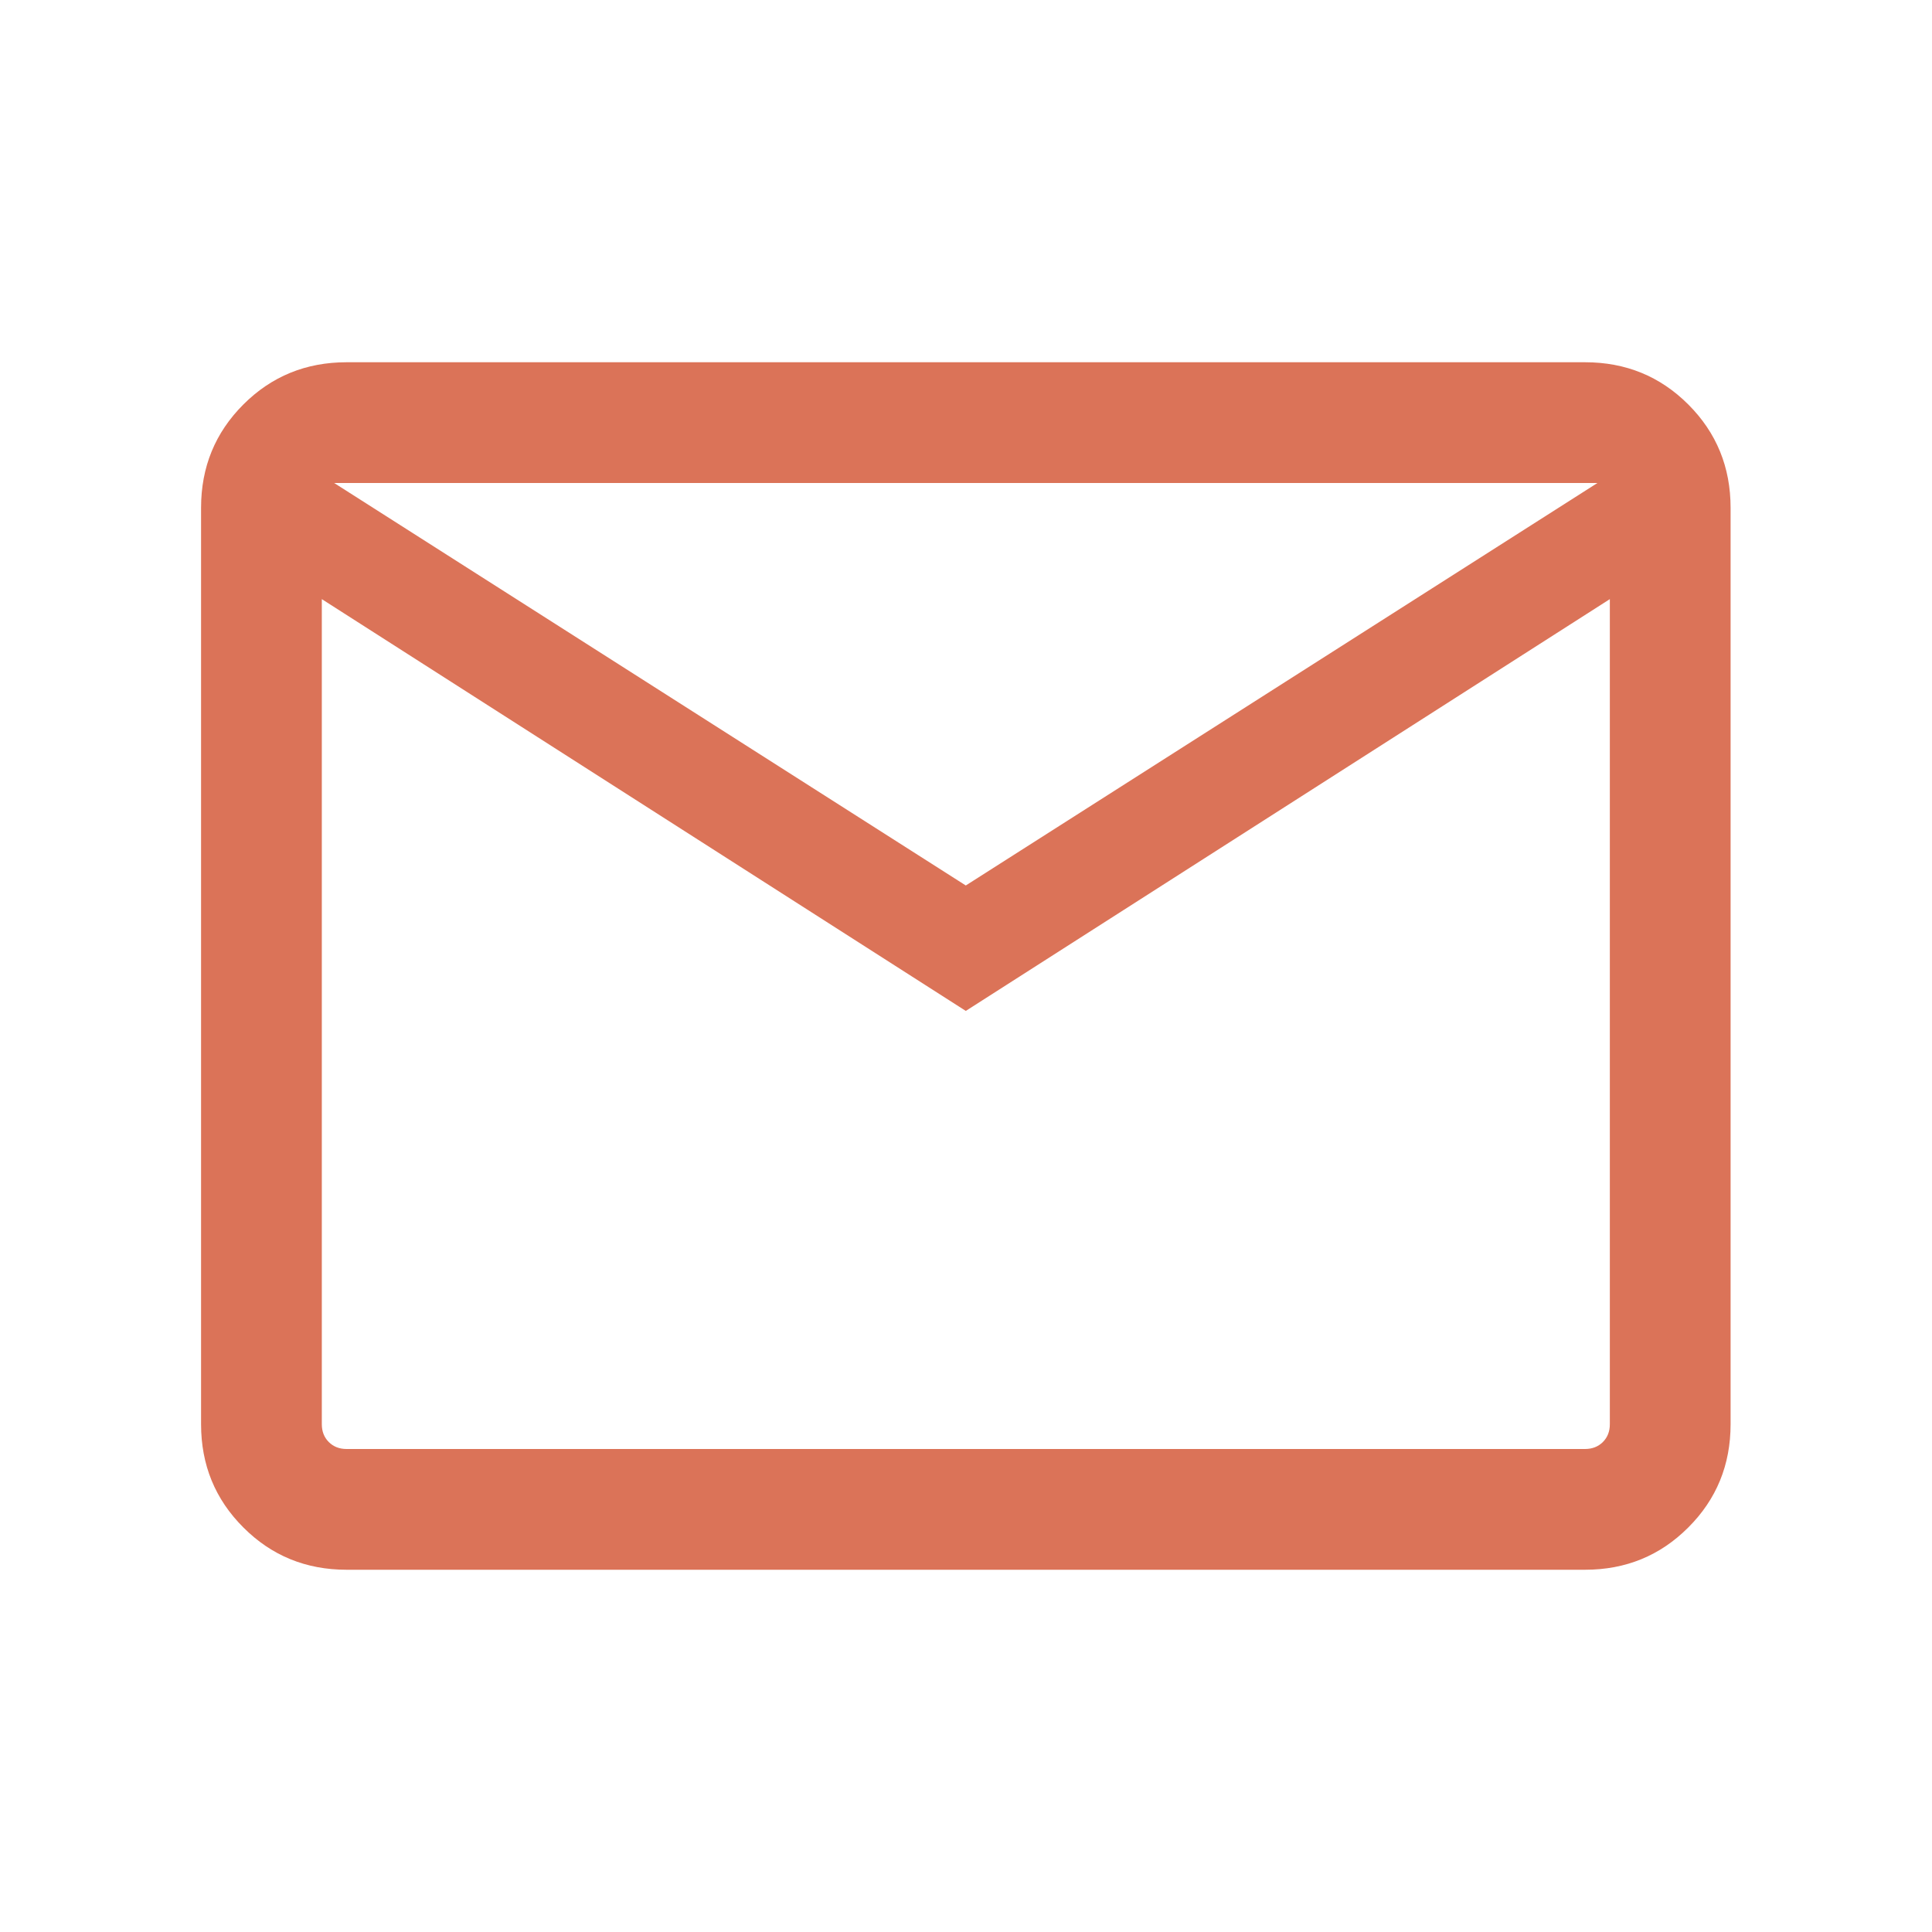
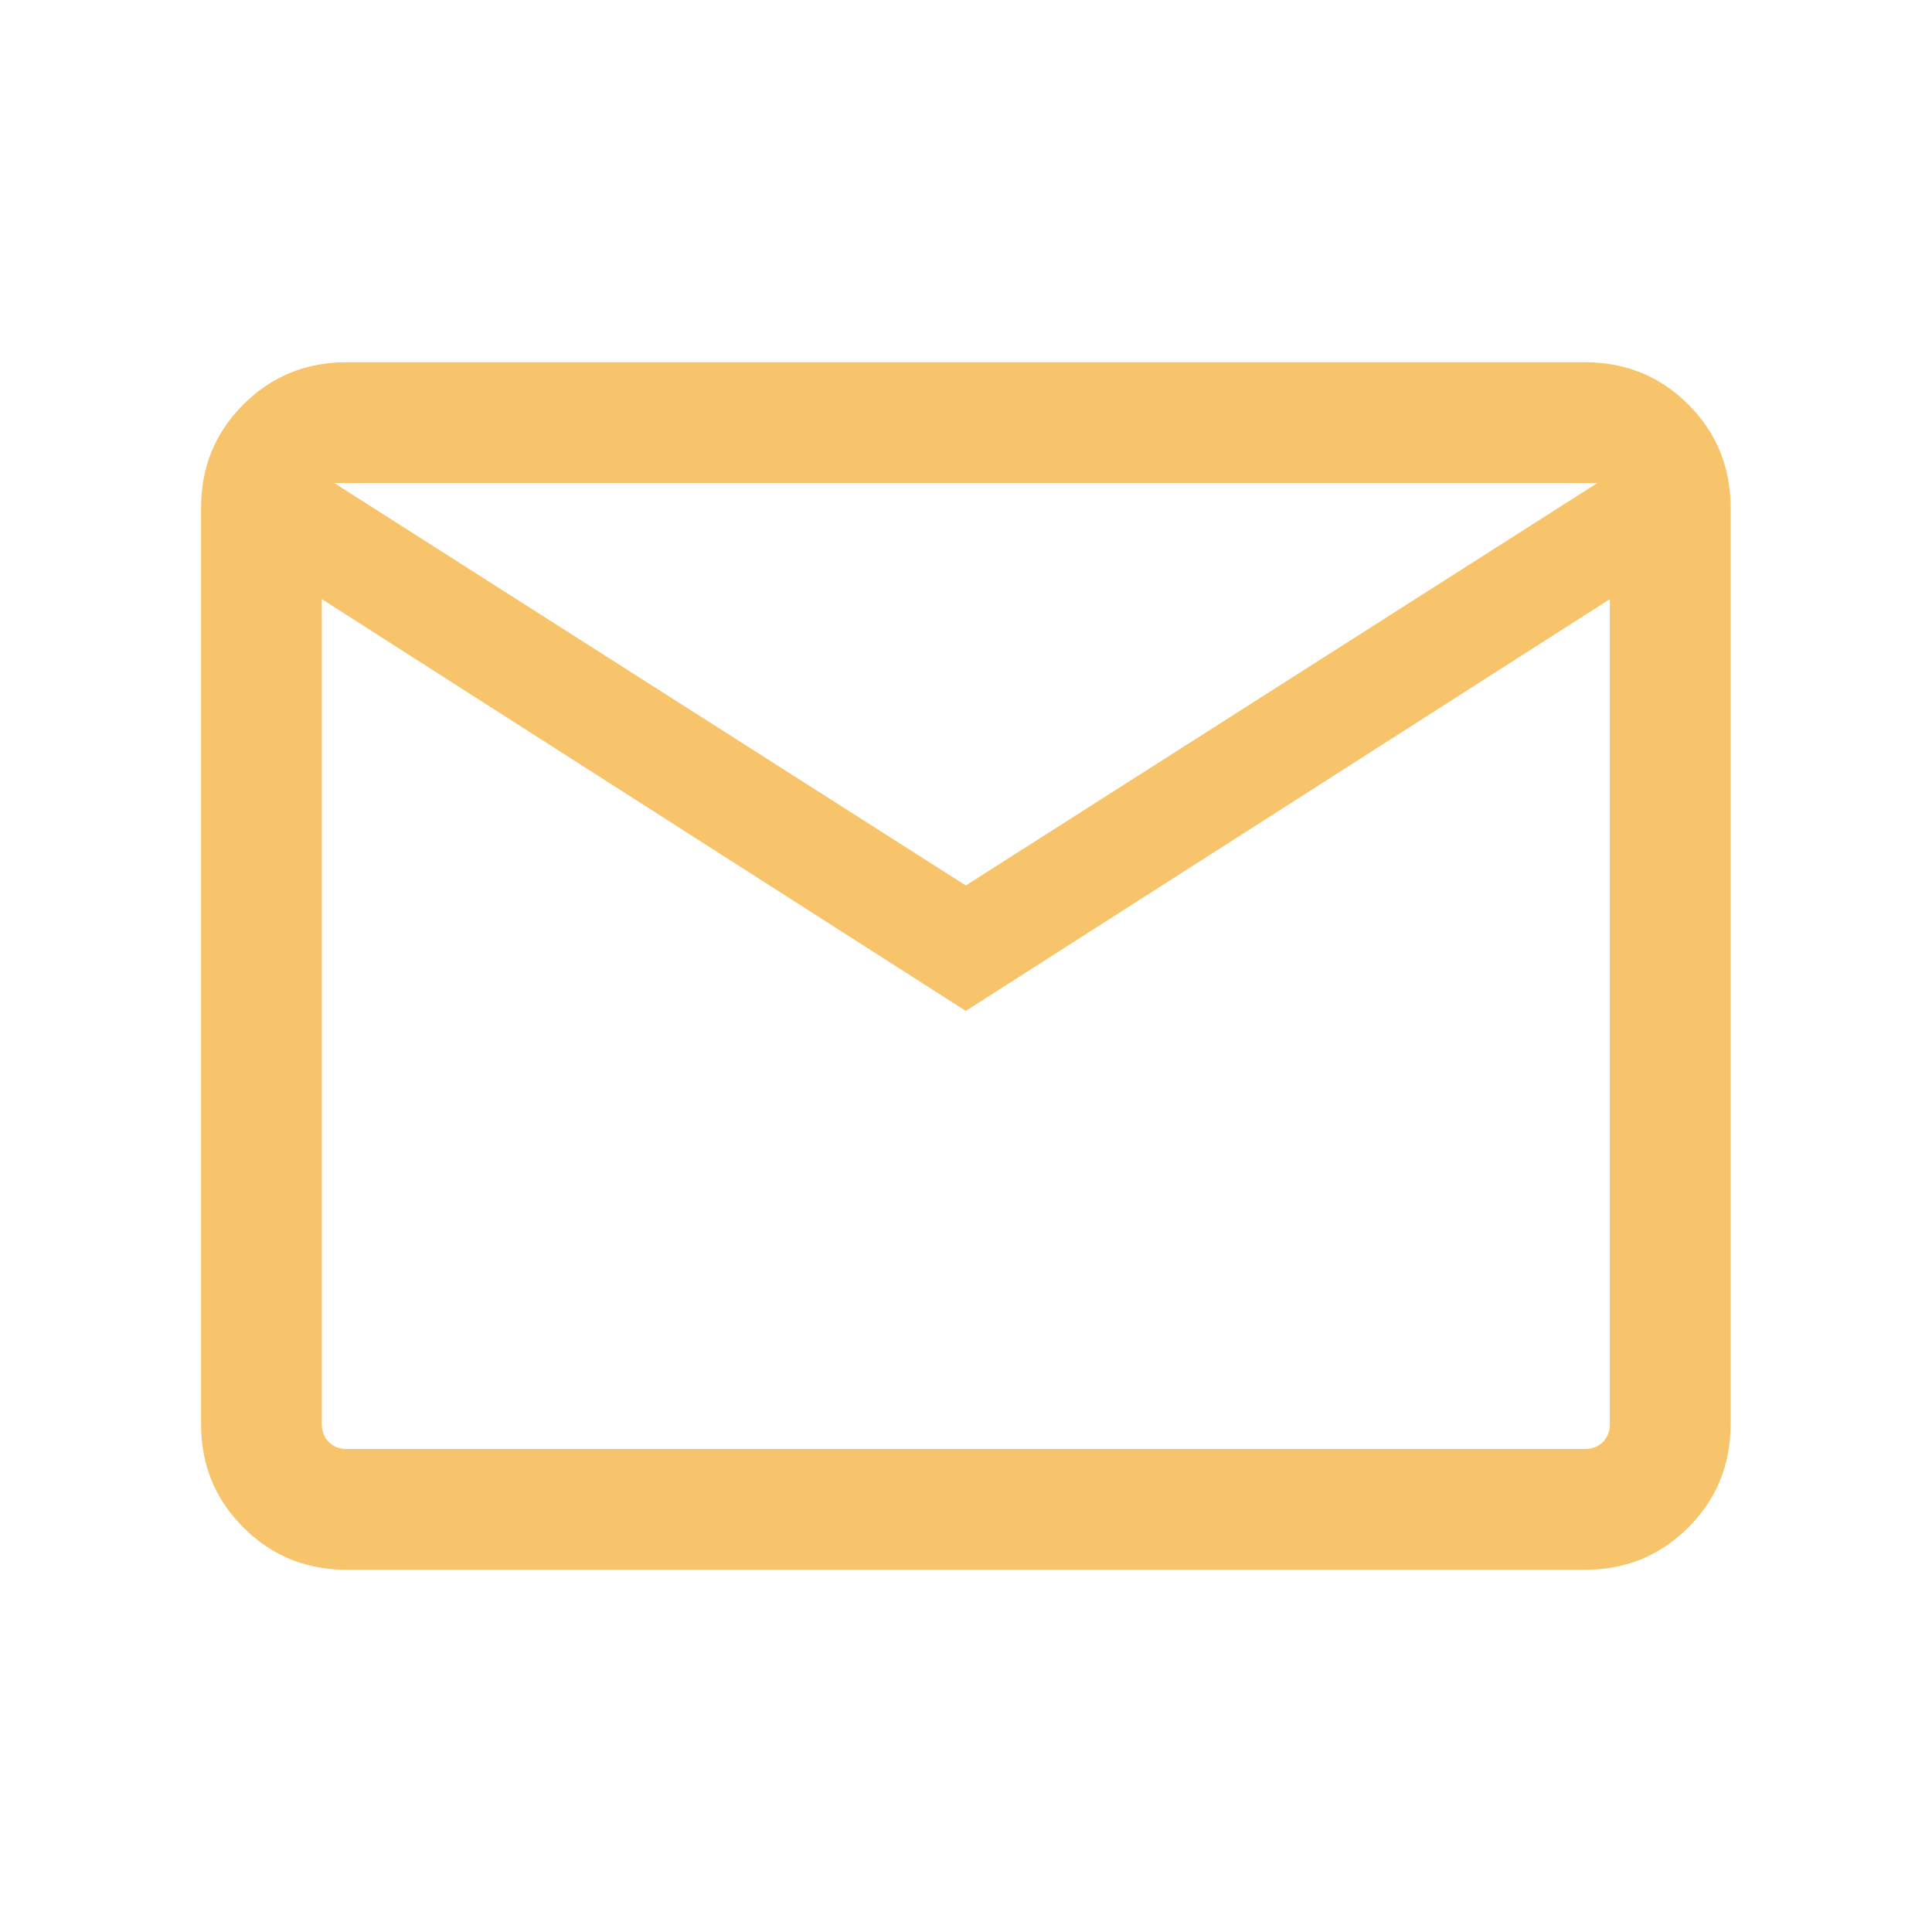
<svg xmlns="http://www.w3.org/2000/svg" width="28" height="28" viewBox="0 0 28 28" fill="none">
-   <mask id="mask0_167_7826" style="mask-type:alpha" maskUnits="userSpaceOnUse" x="0" y="0" width="28" height="28">
-     <rect width="28" height="28" fill="#DB7358" />
+   <mask id="mask0_298_5780" style="mask-type:alpha" maskUnits="userSpaceOnUse" x="0" y="0" width="28" height="28">
+     <rect width="28" height="28" fill="#F7C46B" />
  </mask>
-   <g mask="url(#mask0_167_7826)">
-     <path d="M5.023 22.75C4.434 22.75 3.935 22.546 3.527 22.137C3.118 21.729 2.914 21.23 2.914 20.641V7.359C2.914 6.77 3.118 6.271 3.527 5.862C3.935 5.454 4.434 5.25 5.023 5.25H22.972C23.561 5.25 24.06 5.454 24.468 5.862C24.877 6.271 25.081 6.77 25.081 7.359V20.641C25.081 21.23 24.877 21.729 24.468 22.137C24.06 22.546 23.561 22.75 22.972 22.75H5.023ZM13.997 14.651L4.664 8.683V20.641C4.664 20.746 4.698 20.832 4.765 20.899C4.832 20.966 4.918 21 5.023 21H22.972C23.076 21 23.163 20.966 23.23 20.899C23.297 20.832 23.331 20.746 23.331 20.641V8.683L13.997 14.651ZM13.997 12.833L23.151 7H4.843L13.997 12.833ZM4.664 8.683V7V20.641C4.664 20.746 4.698 20.832 4.765 20.899C4.832 20.966 4.918 21 5.023 21H4.664V8.683Z" fill="#DB7358" />
+   <g mask="url(#mask0_298_5780)">
+     <path d="M5.023 22.75C4.434 22.75 3.935 22.546 3.527 22.137C3.118 21.729 2.914 21.23 2.914 20.641V7.359C2.914 6.77 3.118 6.271 3.527 5.862C3.935 5.454 4.434 5.25 5.023 5.25H22.972C23.561 5.25 24.06 5.454 24.468 5.862C24.877 6.271 25.081 6.77 25.081 7.359V20.641C25.081 21.23 24.877 21.729 24.468 22.137C24.06 22.546 23.561 22.75 22.972 22.75H5.023ZM13.997 14.651L4.664 8.683V20.641C4.664 20.746 4.698 20.832 4.765 20.899C4.832 20.966 4.918 21 5.023 21H22.972C23.076 21 23.163 20.966 23.23 20.899C23.297 20.832 23.331 20.746 23.331 20.641V8.683L13.997 14.651ZM13.997 12.833L23.151 7H4.843L13.997 12.833ZM4.664 8.683V7V20.641C4.664 20.746 4.698 20.832 4.765 20.899C4.832 20.966 4.918 21 5.023 21H4.664V8.683Z" fill="#F7C46B" />
  </g>
</svg>
